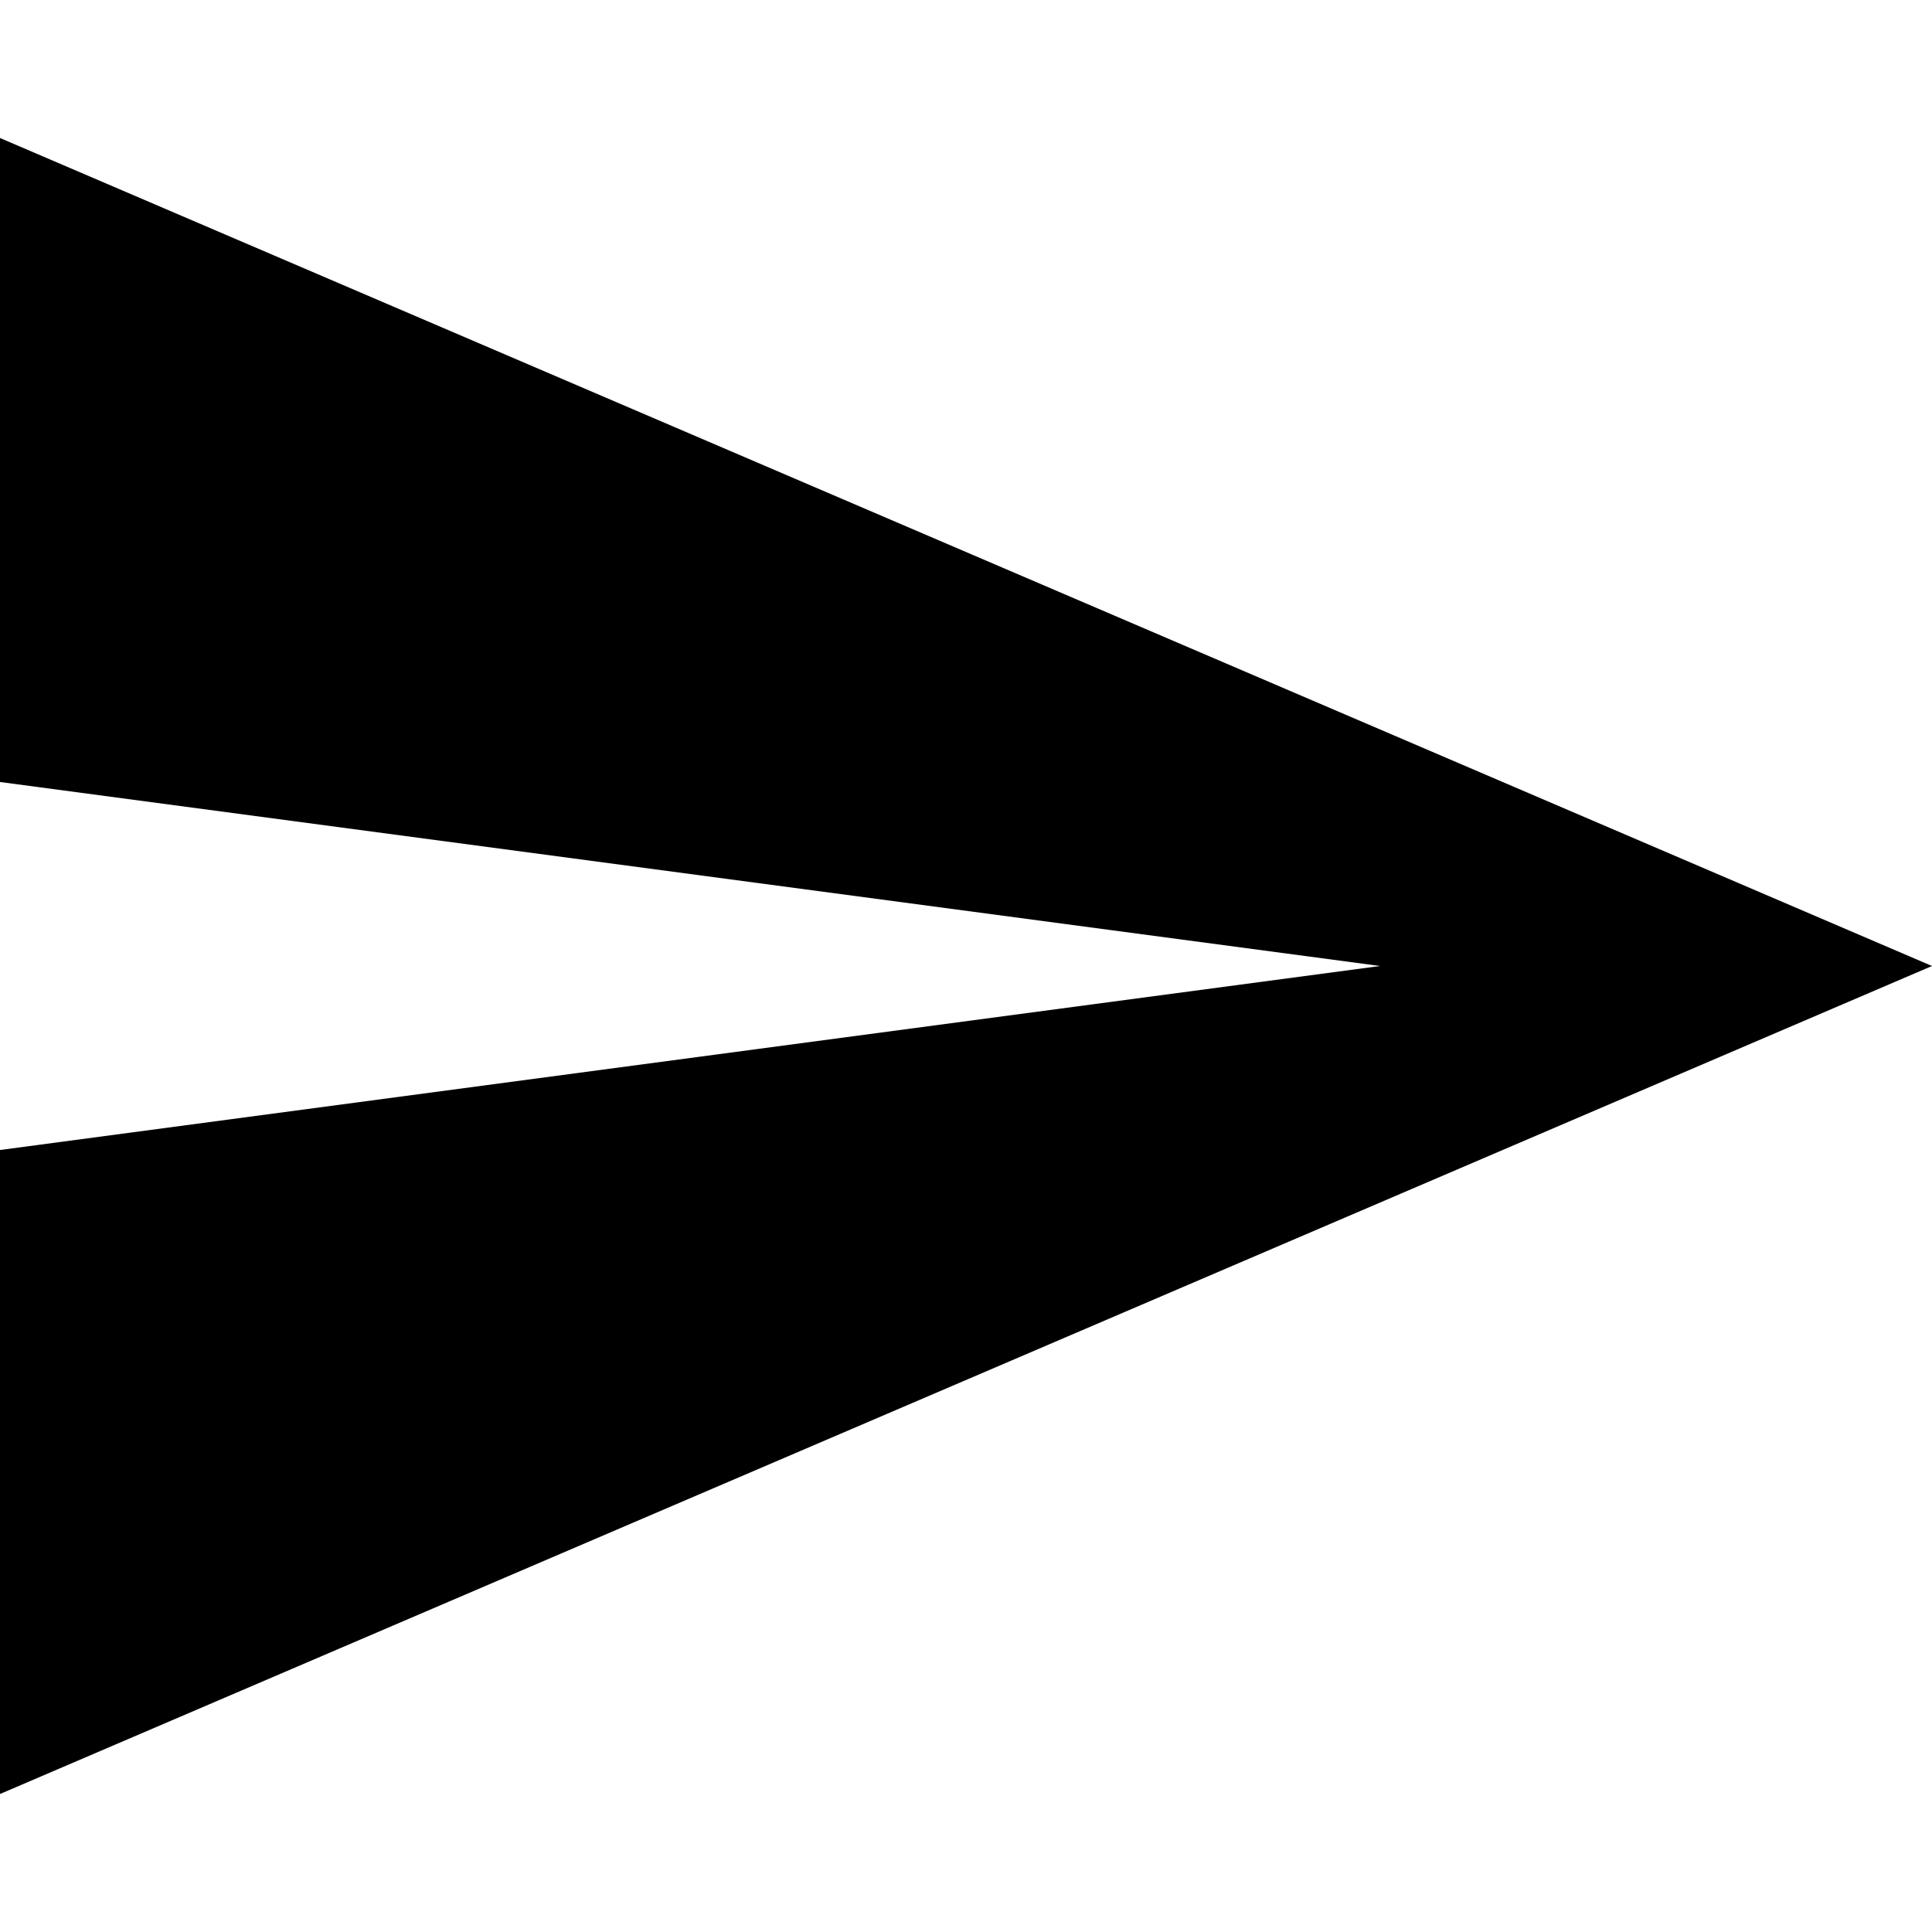
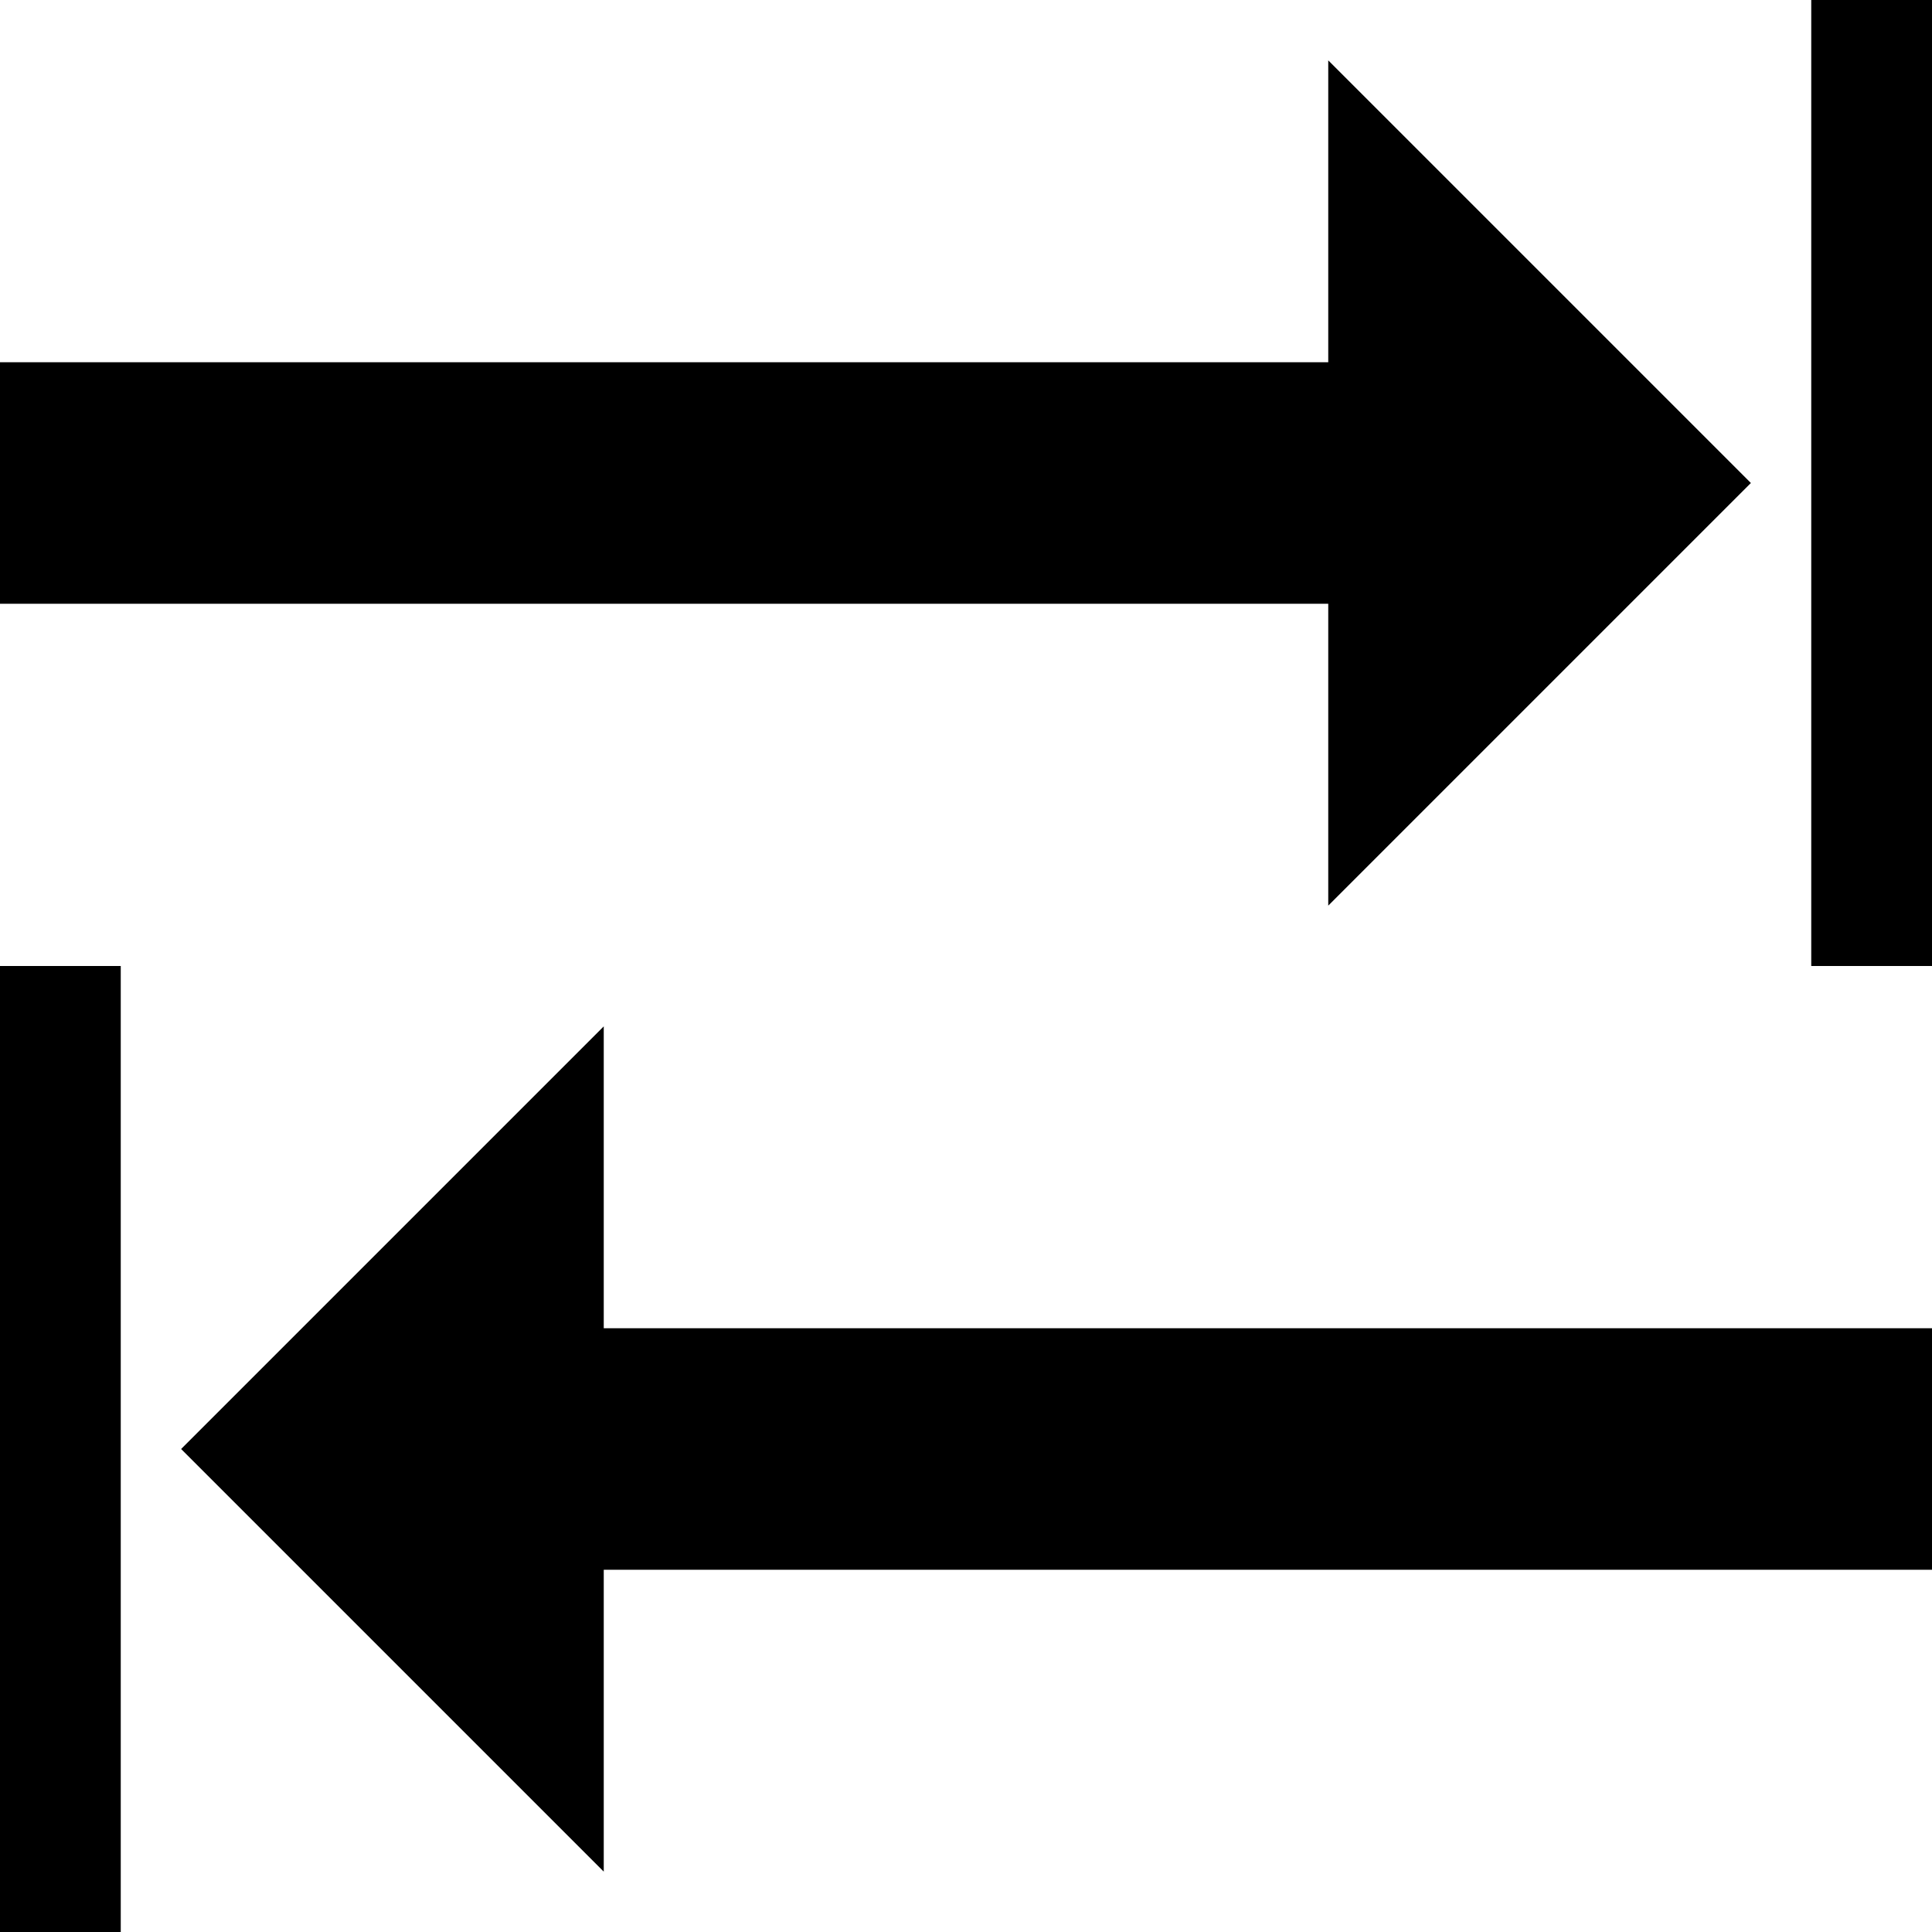
- <svg xmlns="http://www.w3.org/2000/svg" version="1.1" id="Capa_1" x="0px" y="0px" width="535.5px" height="535.5px" viewBox="0 0 535.5 535.5" style="enable-background:new 0 0 535.5 535.5;" xml:space="preserve">
-   <g>
-     <g id="send">
-       <polygon points="0,497.25 535.5,267.75 0,38.25 0,216.75 382.5,267.75 0,318.75   " />
-     </g>
-   </g>
-   <g>
- </g>
-   <g>
- </g>
-   <g>
- </g>
-   <g>
- </g>
-   <g>
- </g>
-   <g>
- </g>
-   <g>
- </g>
-   <g>
- </g>
-   <g>
- </g>
-   <g>
- </g>
-   <g>
- </g>
-   <g>
- </g>
-   <g>
- </g>
-   <g>
- </g>
-   <g>
- </g>
+ <svg xmlns="http://www.w3.org/2000/svg" version="1.1" width="32" height="32" viewBox="0 0 32 32">
+   <path d="M30 0h2v16h-2v-16z" />
+   <path d="M0 16h2v16h-2v-16z" />
+   <path d="M10 22h22v4h-22v5l-7-7 7-7v5z" />
+   <path d="M22 10h-22v-4h22v-5l7 7-7 7z" />
</svg>
